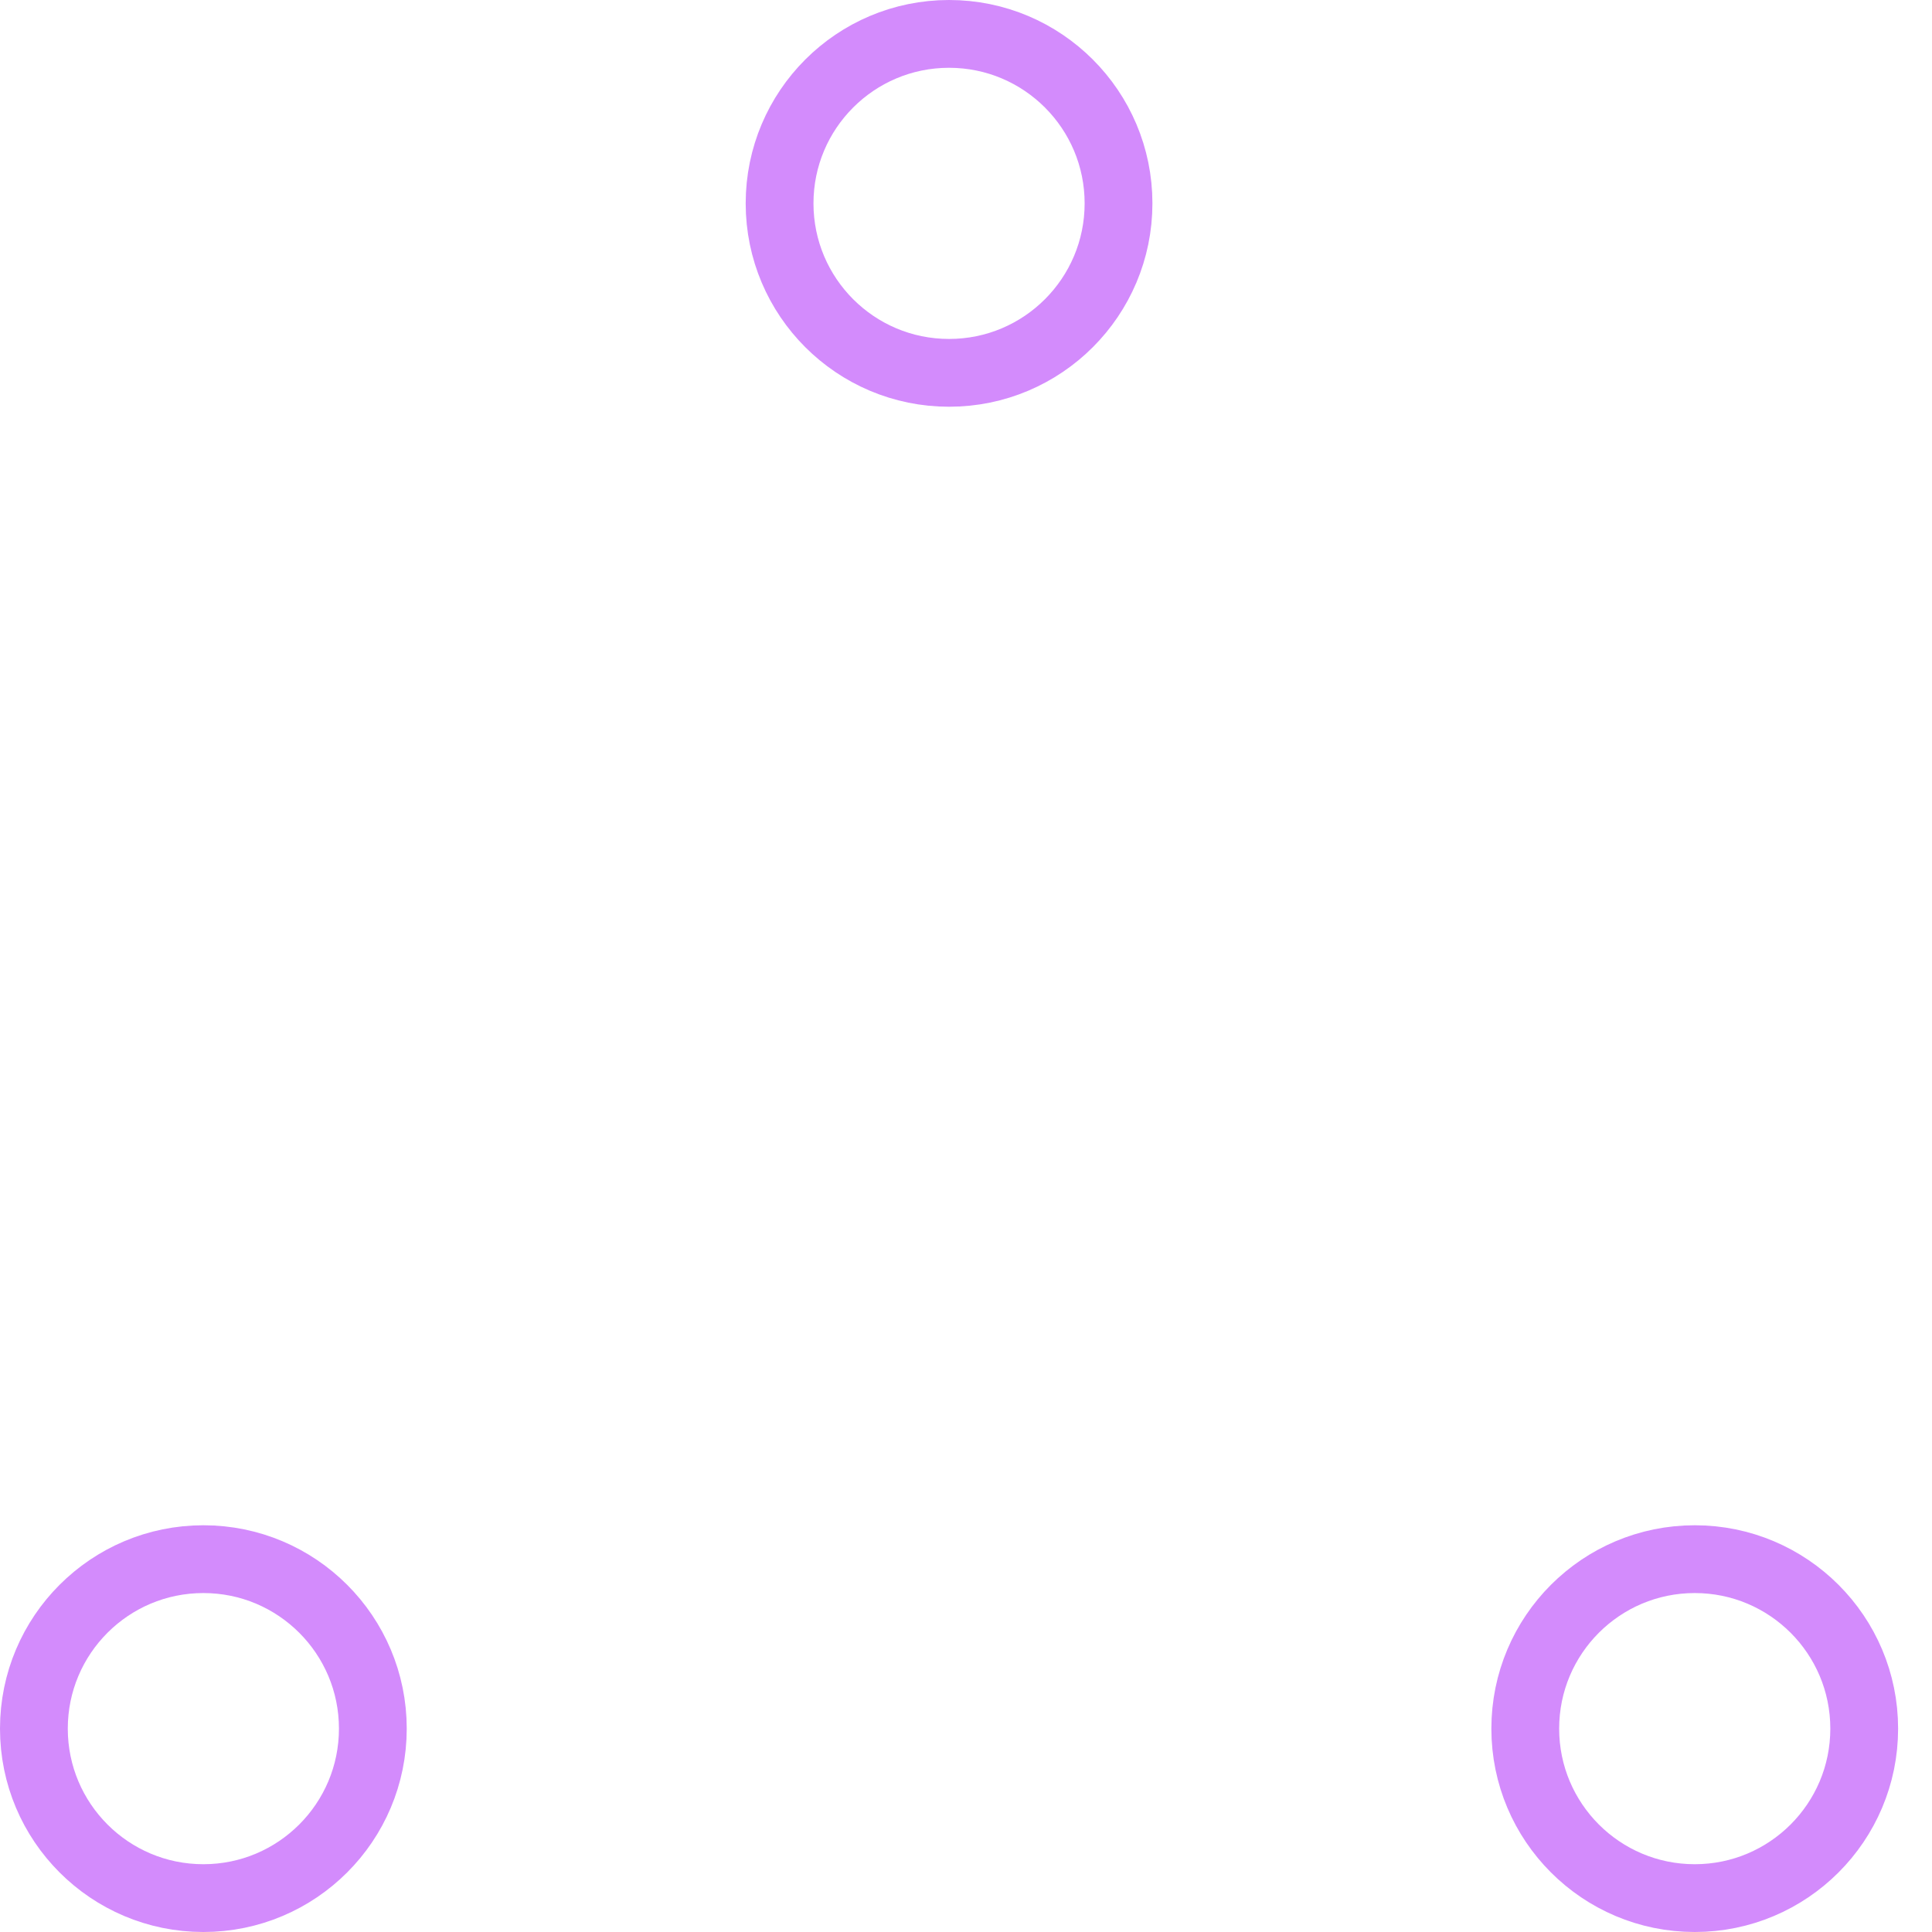
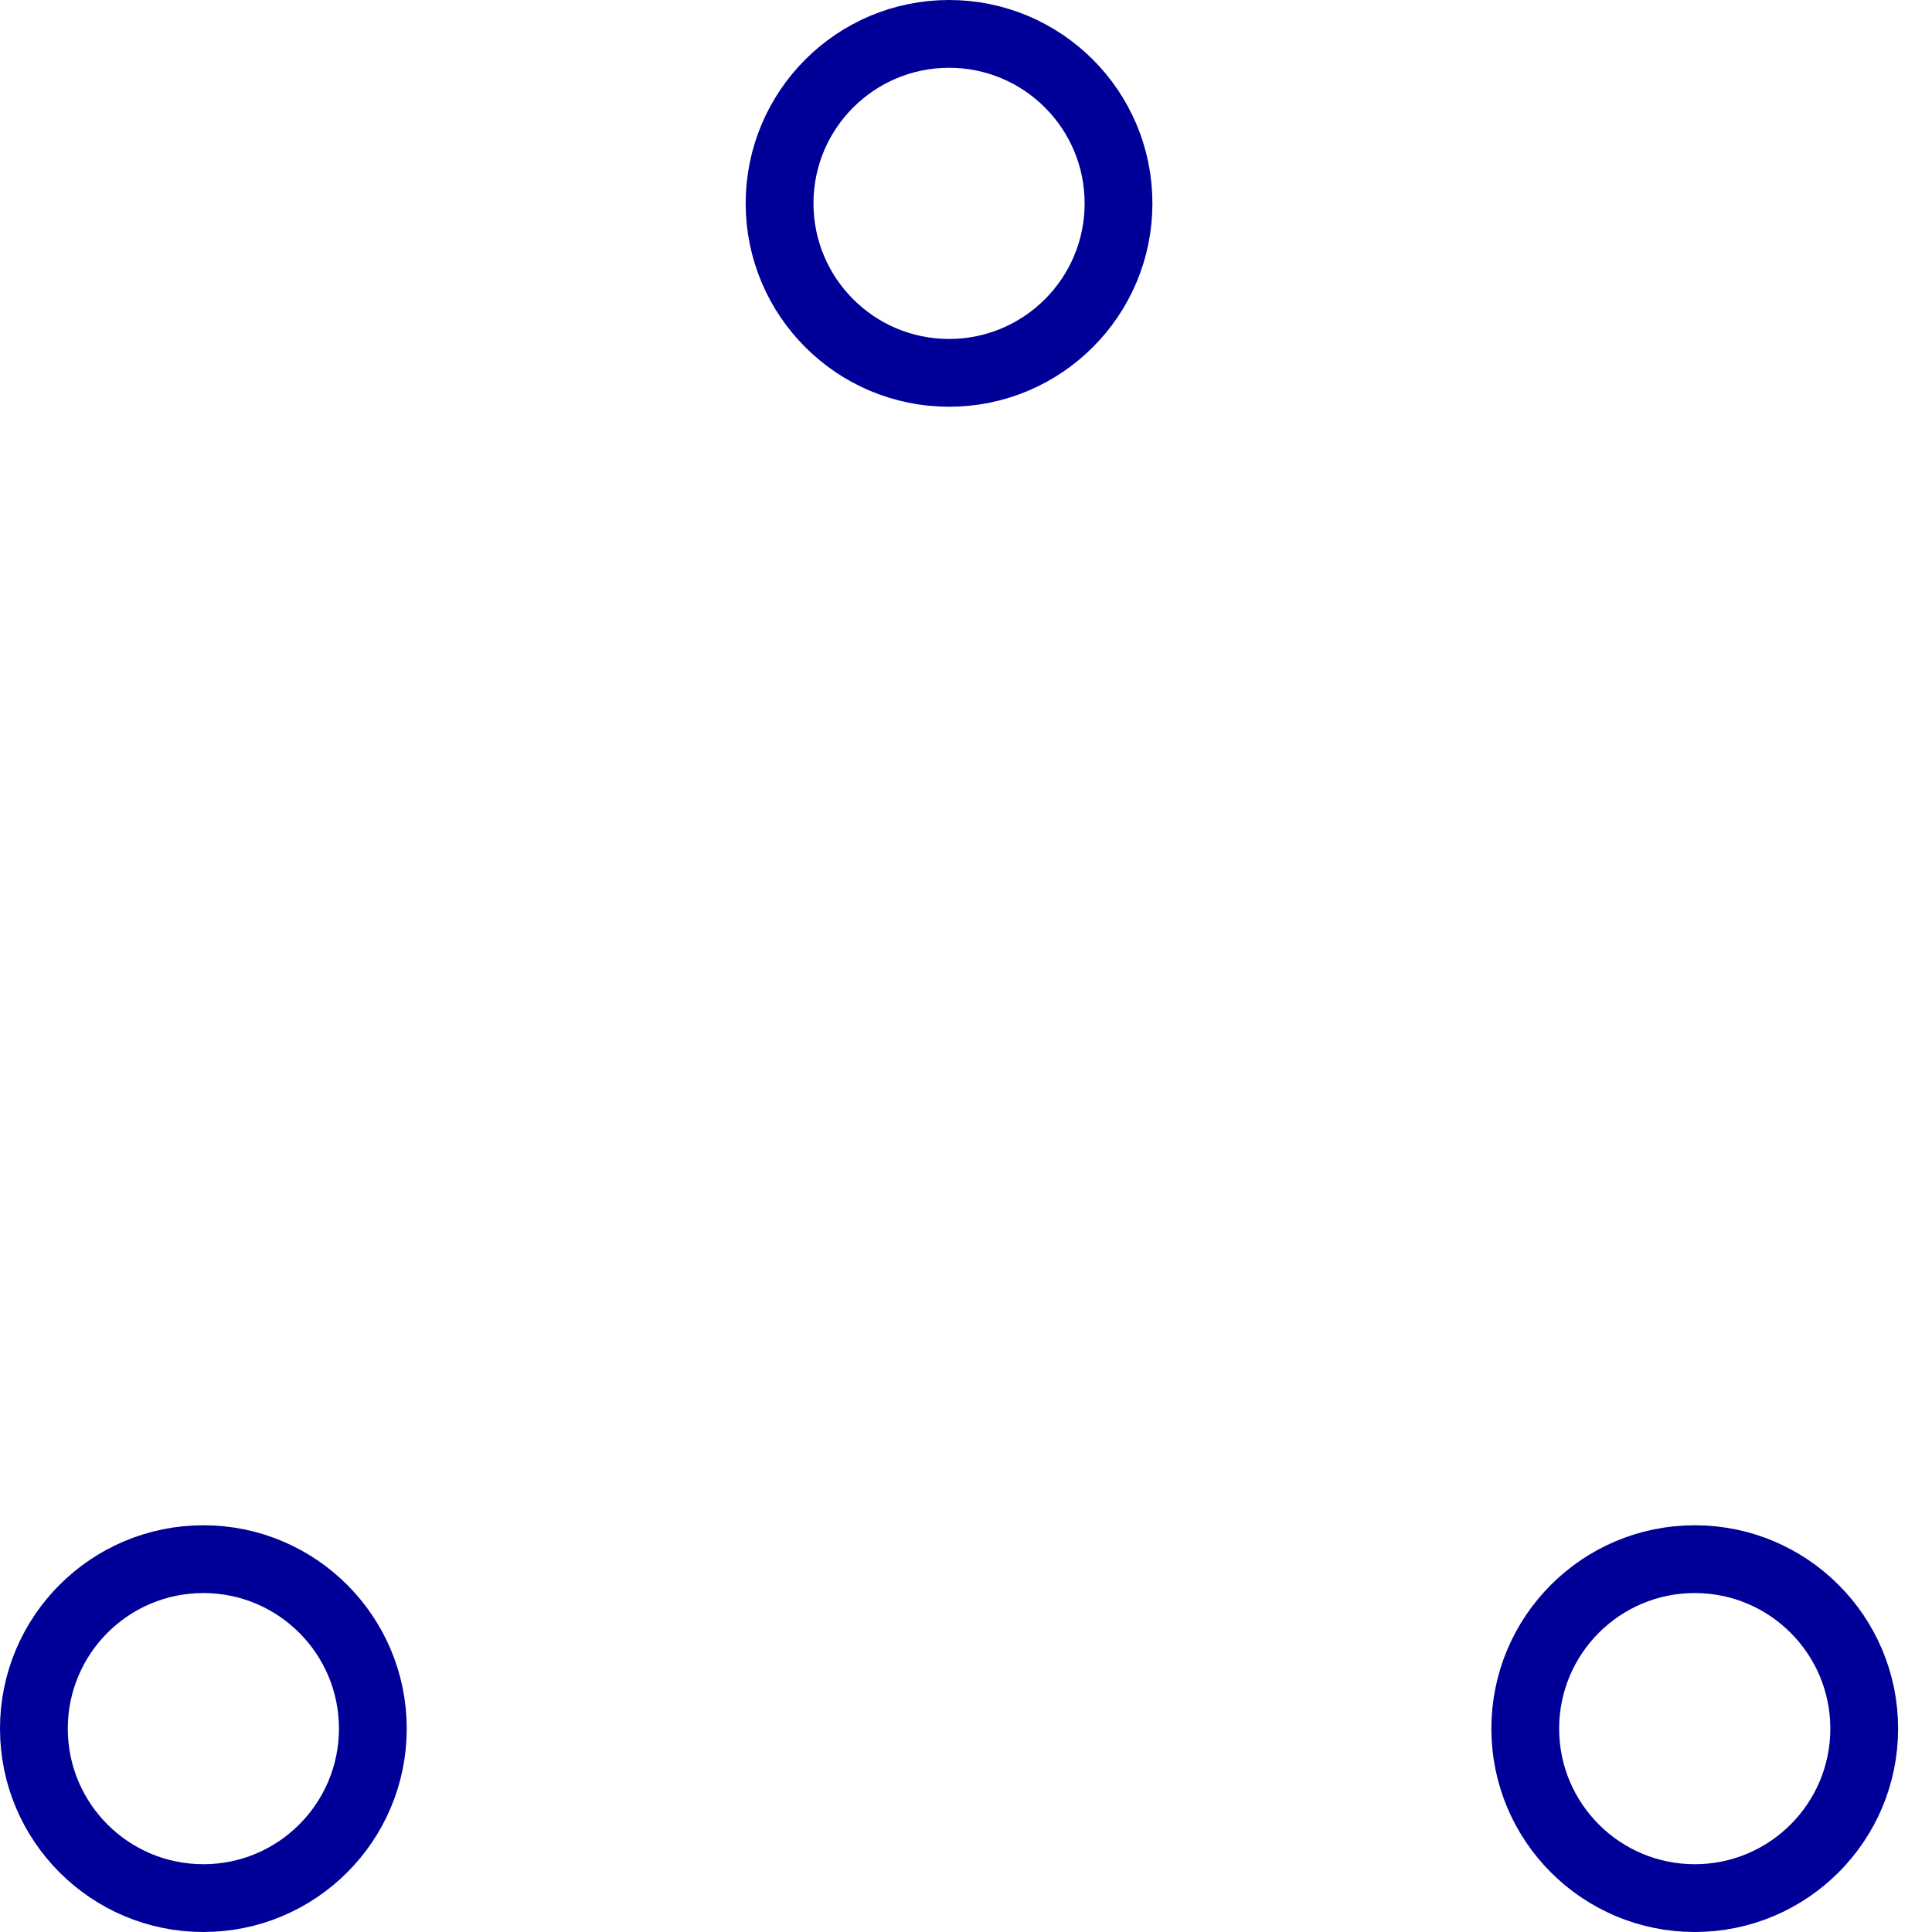
- <svg xmlns="http://www.w3.org/2000/svg" width="80" height="80" viewBox="0 0 57 57" stroke="#d38bfc">
+ <svg xmlns="http://www.w3.org/2000/svg" width="80" height="80" viewBox="0 0 57 57" stroke="#000099">
  <g fill="none" fill-rule="evenodd">
    <g transform="translate(1 1)" stroke-width="2">
      <circle cx="5" cy="50" r="5">
        <animate attributeName="cy" begin="0s" dur="2.2s" values="50;5;50;50" calcMode="linear" repeatCount="indefinite" />
        <animate attributeName="cx" begin="0s" dur="2.2s" values="5;27;49;5" calcMode="linear" repeatCount="indefinite" />
      </circle>
      <circle cx="27" cy="5" r="5">
        <animate attributeName="cy" begin="0s" dur="2.2s" from="5" to="5" values="5;50;50;5" calcMode="linear" repeatCount="indefinite" />
        <animate attributeName="cx" begin="0s" dur="2.2s" from="27" to="27" values="27;49;5;27" calcMode="linear" repeatCount="indefinite" />
      </circle>
      <circle cx="49" cy="50" r="5">
        <animate attributeName="cy" begin="0s" dur="2.2s" values="50;50;5;50" calcMode="linear" repeatCount="indefinite" />
        <animate attributeName="cx" from="49" to="49" begin="0s" dur="2.2s" values="49;5;27;49" calcMode="linear" repeatCount="indefinite" />
      </circle>
    </g>
  </g>
</svg>
